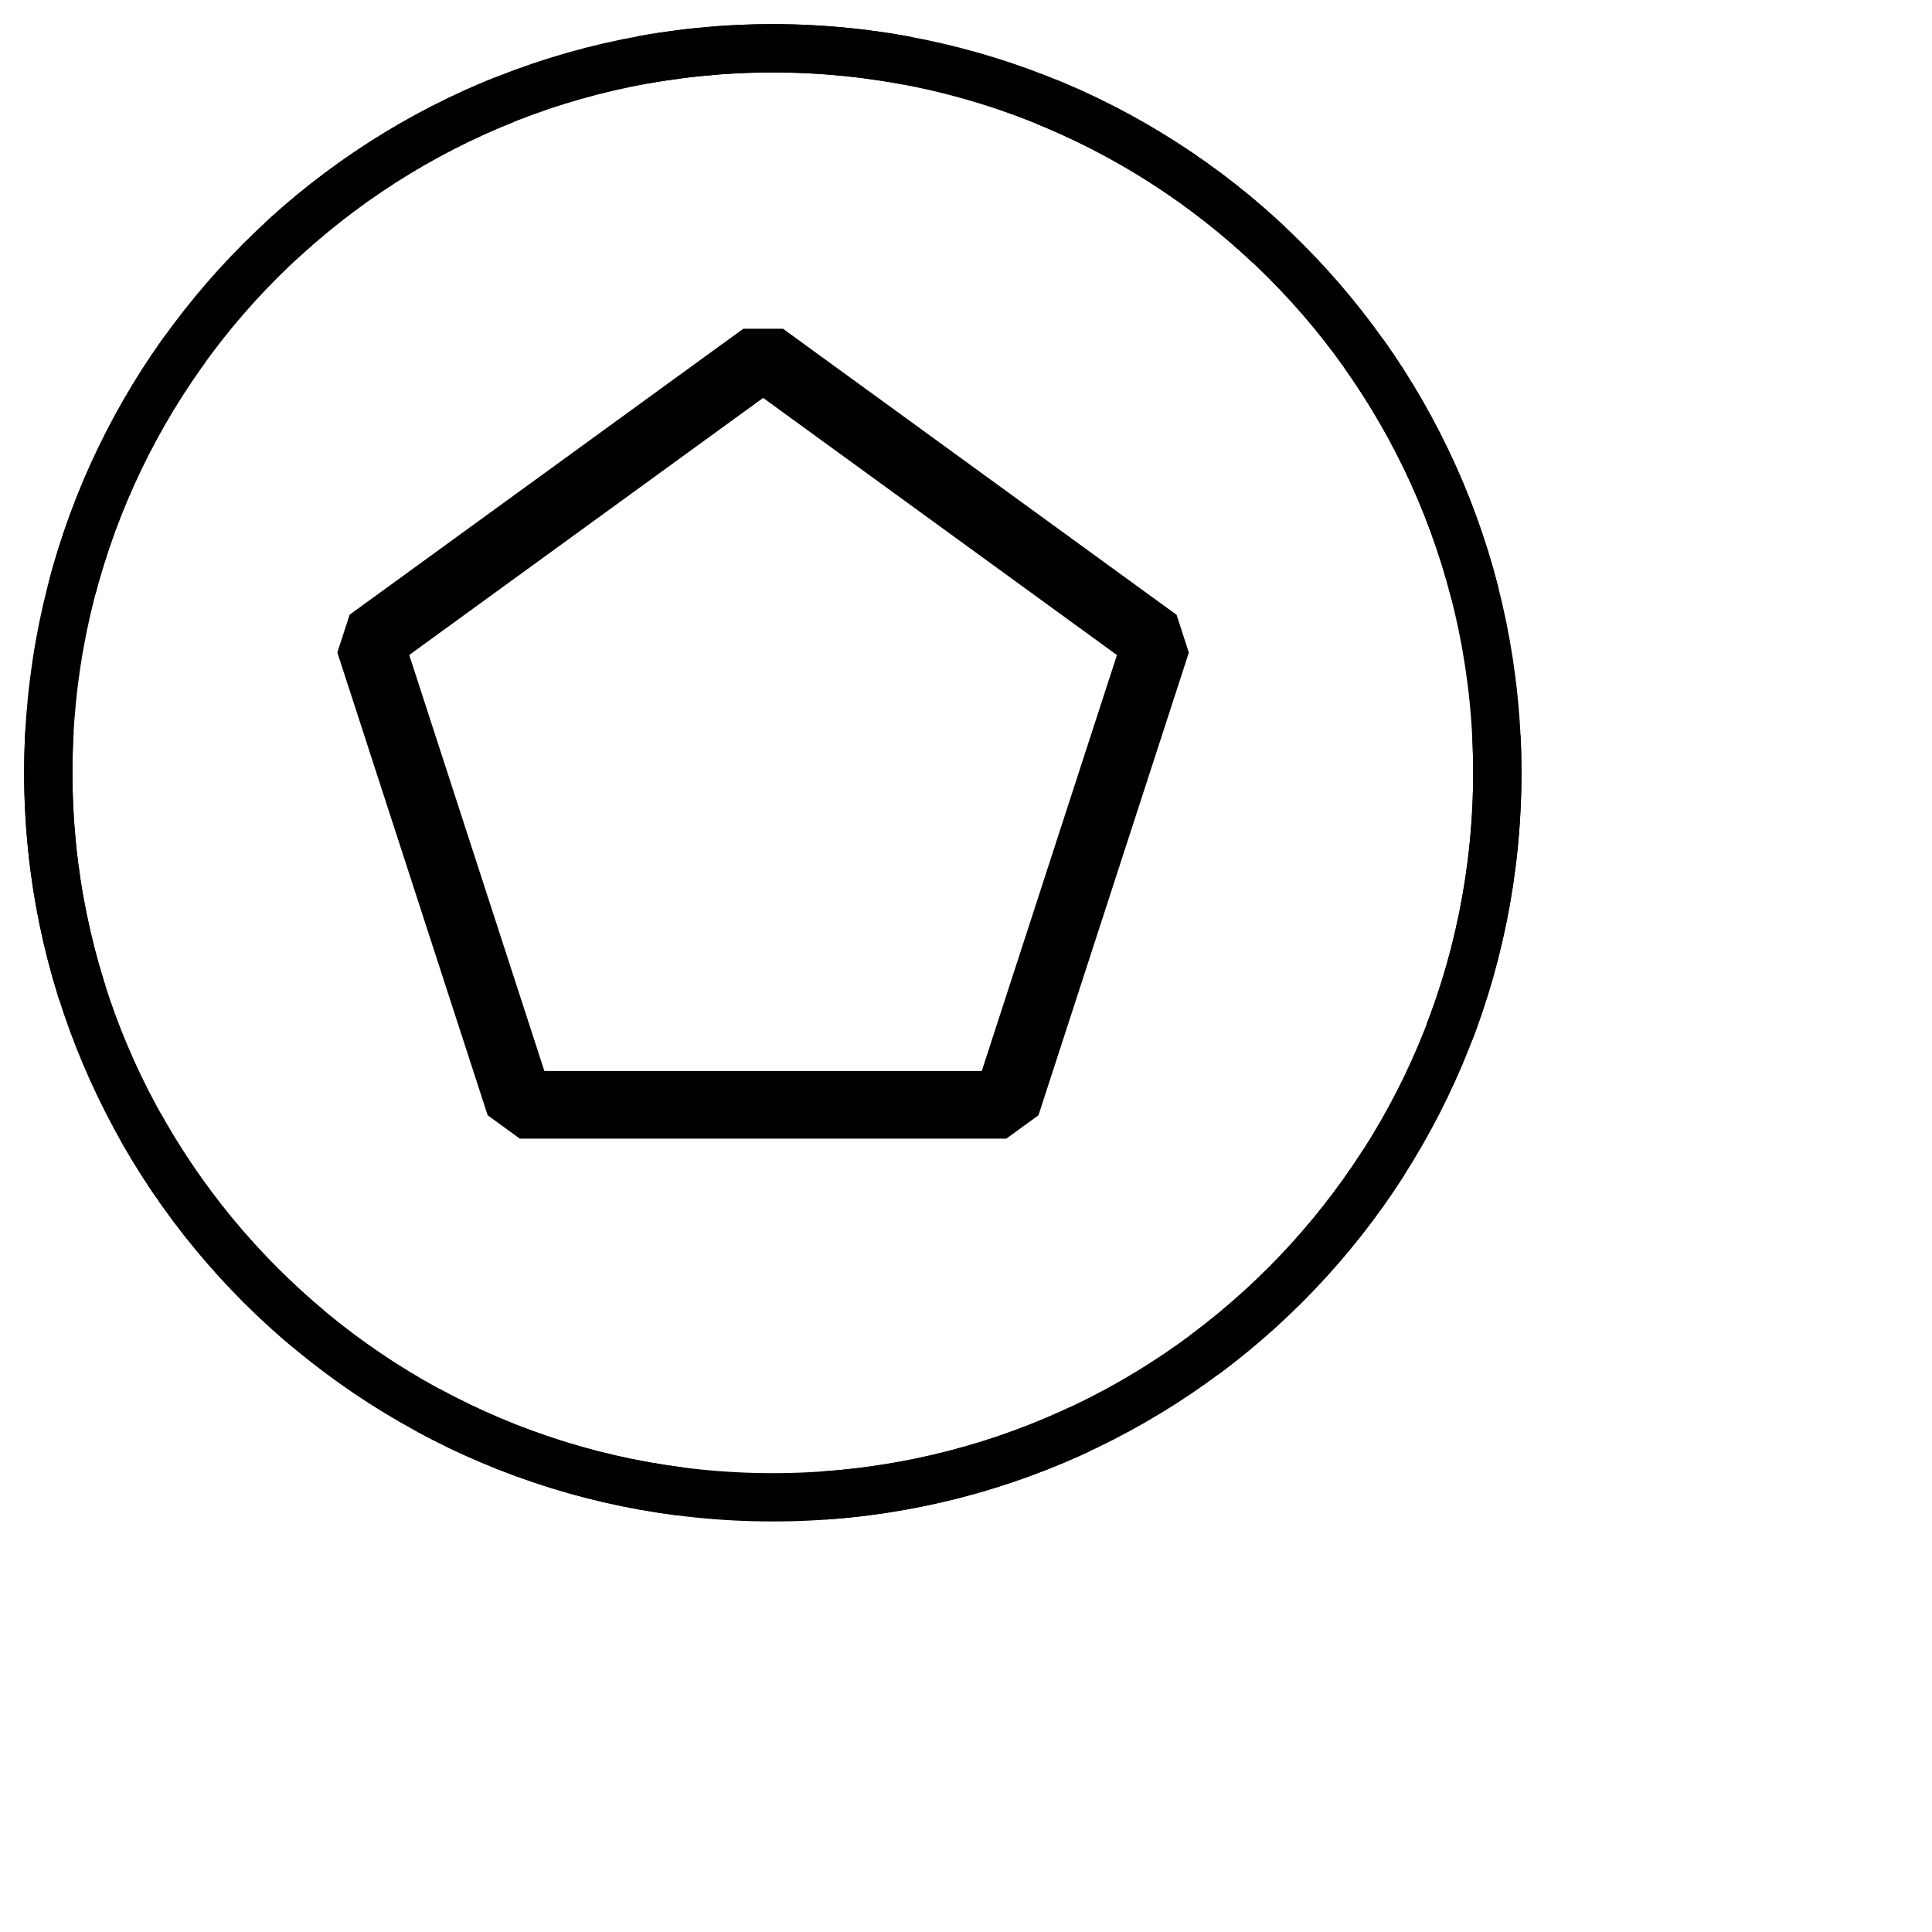
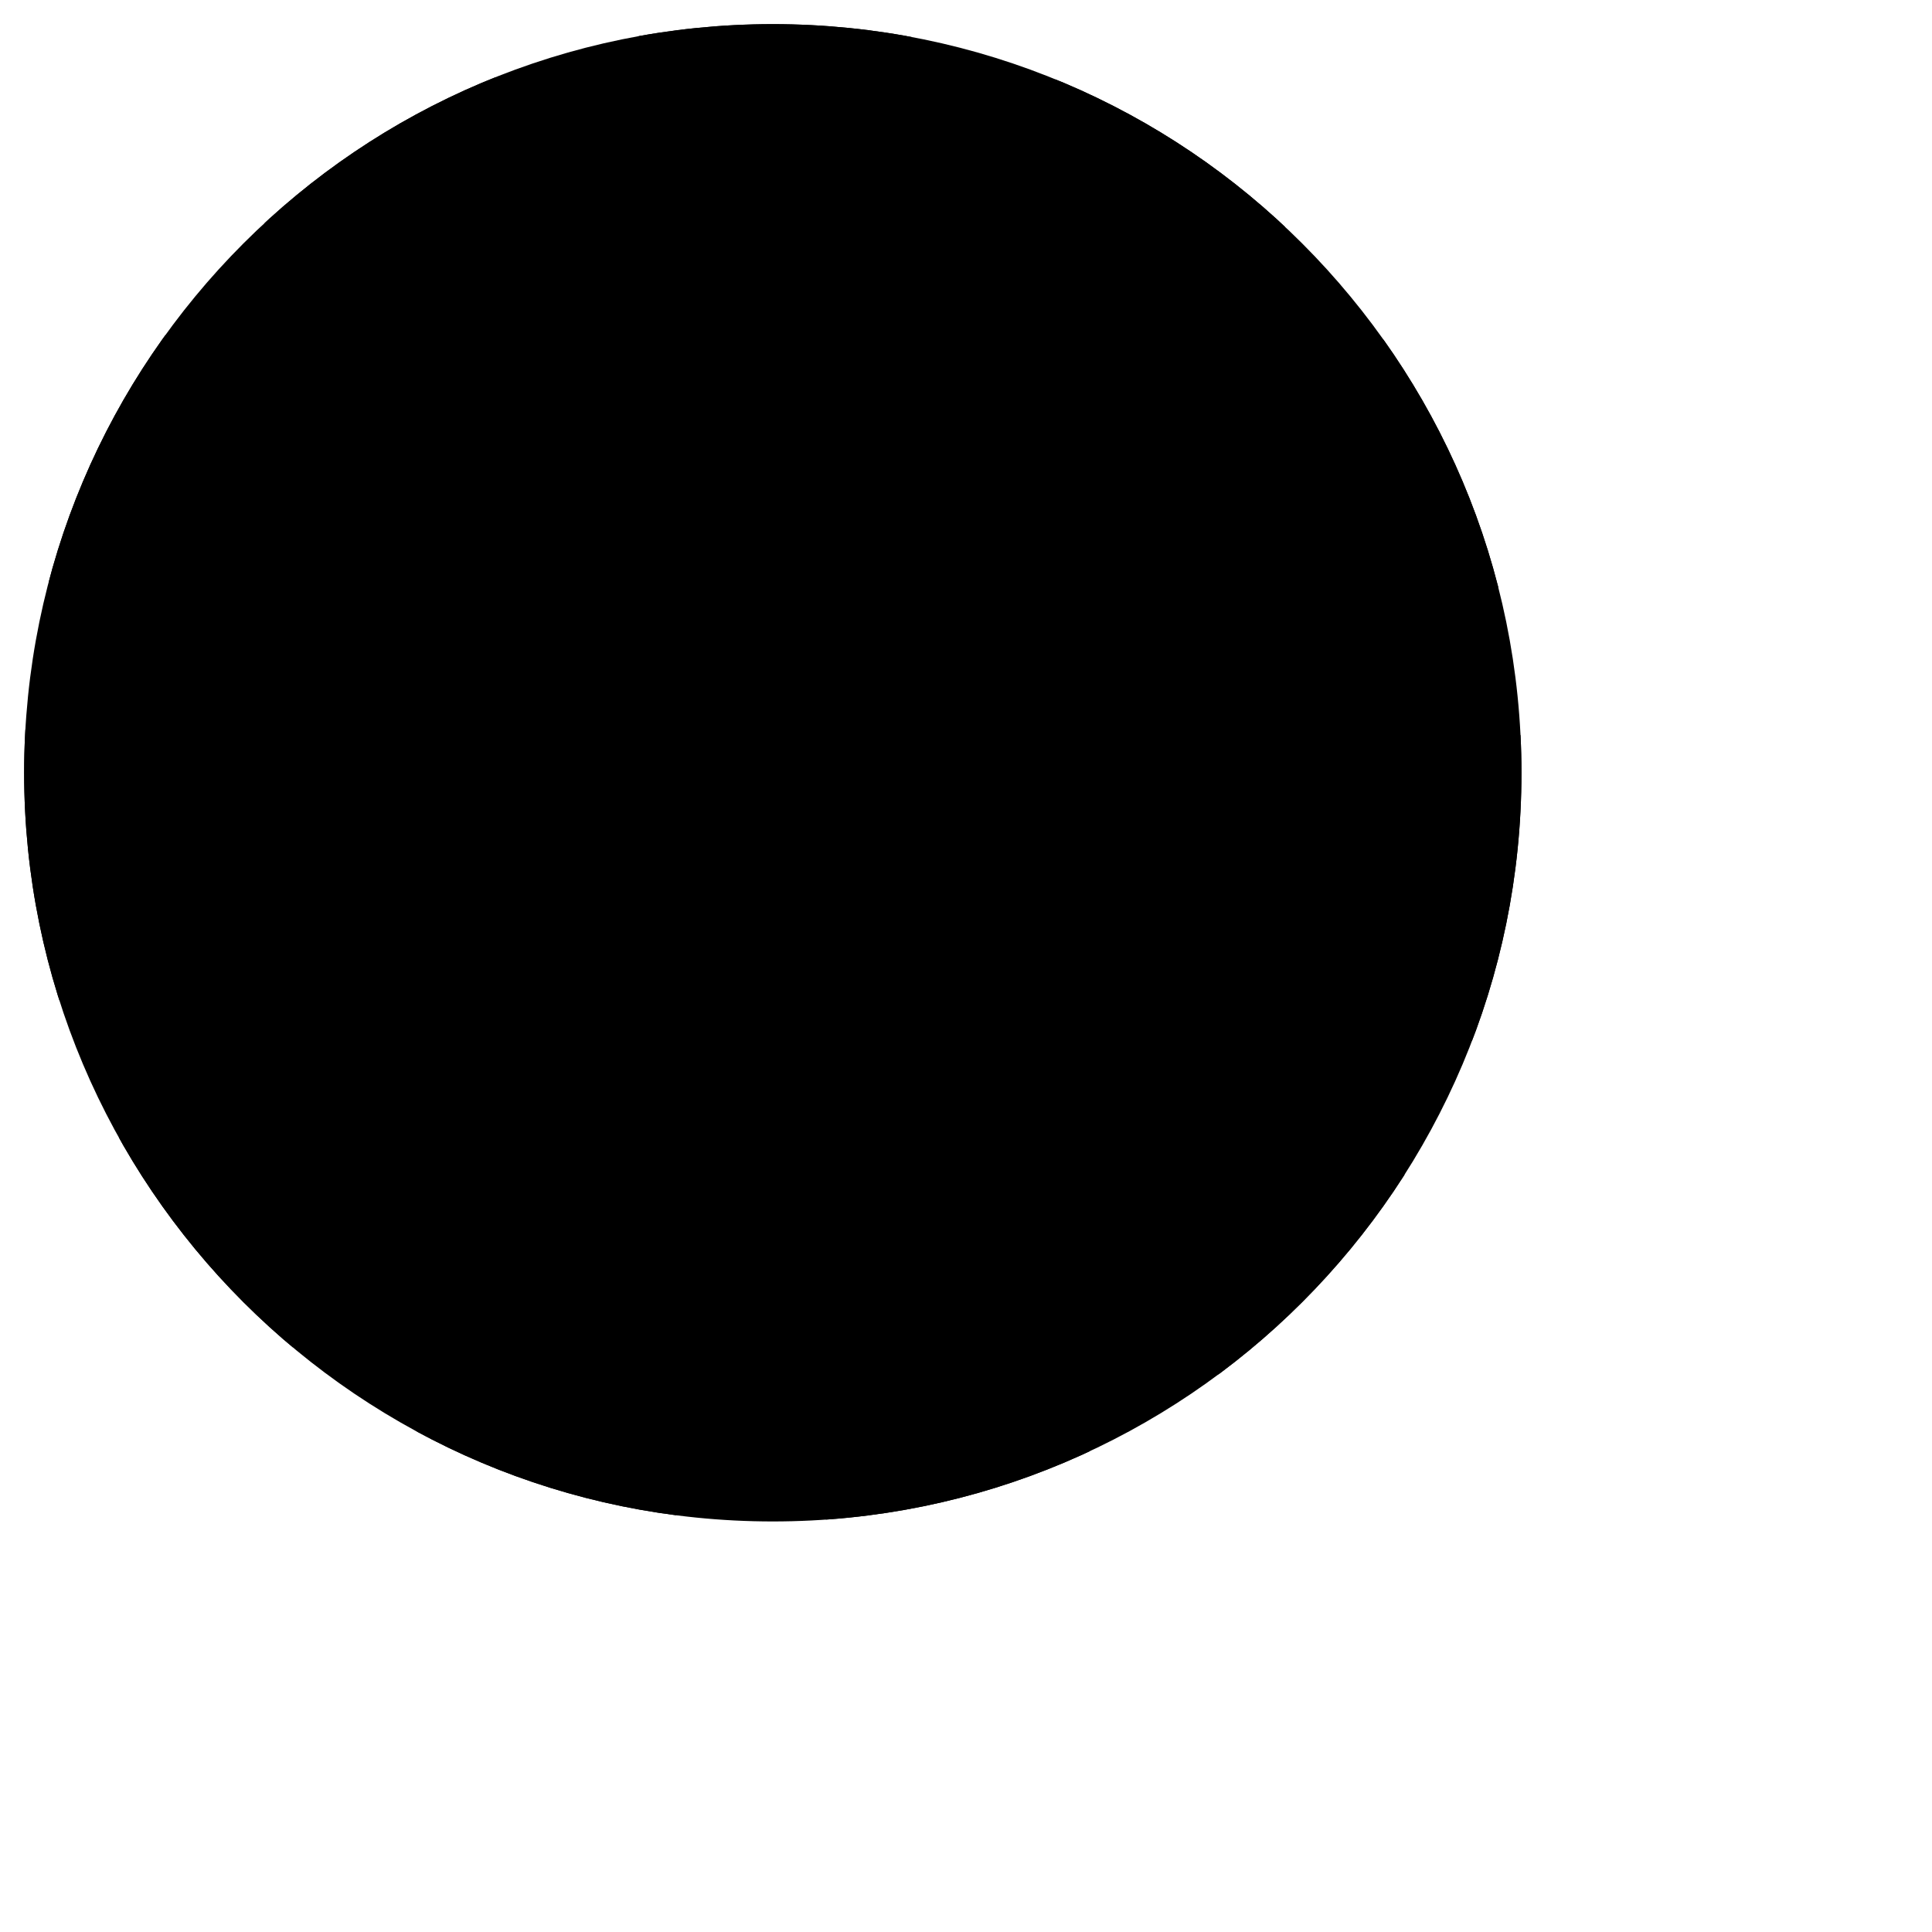
<svg xmlns="http://www.w3.org/2000/svg" xmlns:ns1="http://www.b3mn.org/oryx" width="40" height="40" version="1.0">
  <defs />
  <ns1:magnets>
    <ns1:magnet ns1:cx="16" ns1:cy="16" ns1:default="yes" />
  </ns1:magnets>
  <g pointer-events="fill">
    <defs>
-       <radialGradient id="background" cx="10%" cy="10%" r="100%" fx="10%" fy="10%">
-         <stop offset="0%" stop-color="#ffffff" stop-opacity="1" />
-         <stop id="fill_el" offset="100%" stop-color="#ffffff" stop-opacity="1" />
+       <radialGradient id="background">
+         <stop id="fill_el" />
      </radialGradient>
    </defs>
    <circle id="bg_frame" cx="16" cy="16" r="15" stroke="black" fill="url(#background) white" stroke-width="1" style="stroke-dasharray: 5.5, 3" />
    <circle id="frame" cx="16" cy="16" r="15" stroke="black" fill="none" stroke-width="1" />
-     <path stroke="black" style="fill:none;   fill-opacity:1;   stroke-width:1.4;   stroke-linejoin:bevel;   stroke-opacity:1" d="M 20.835,22.874 L 10.762,22.874 L 7.65,13.293 L 15.8,7.373 L 23.948,13.295 L 20.835,22.874 z" id="middlepolygon" />
+     <path stroke="black" style="fill:none; fill-opacity:1; stroke-width:1.4; stroke-linejoin:bevel; stroke-opacity:1" d="M 20.835,22.874 L 10.762,22.874 L 7.65,13.293 L 15.8,7.373 L 23.948,13.295 L 20.835,22.874 z" id="middlepolygon" />
    <text font-size="11" id="text_name" x="16" y="33" ns1:align="top center" stroke="black" />
  </g>
</svg>
